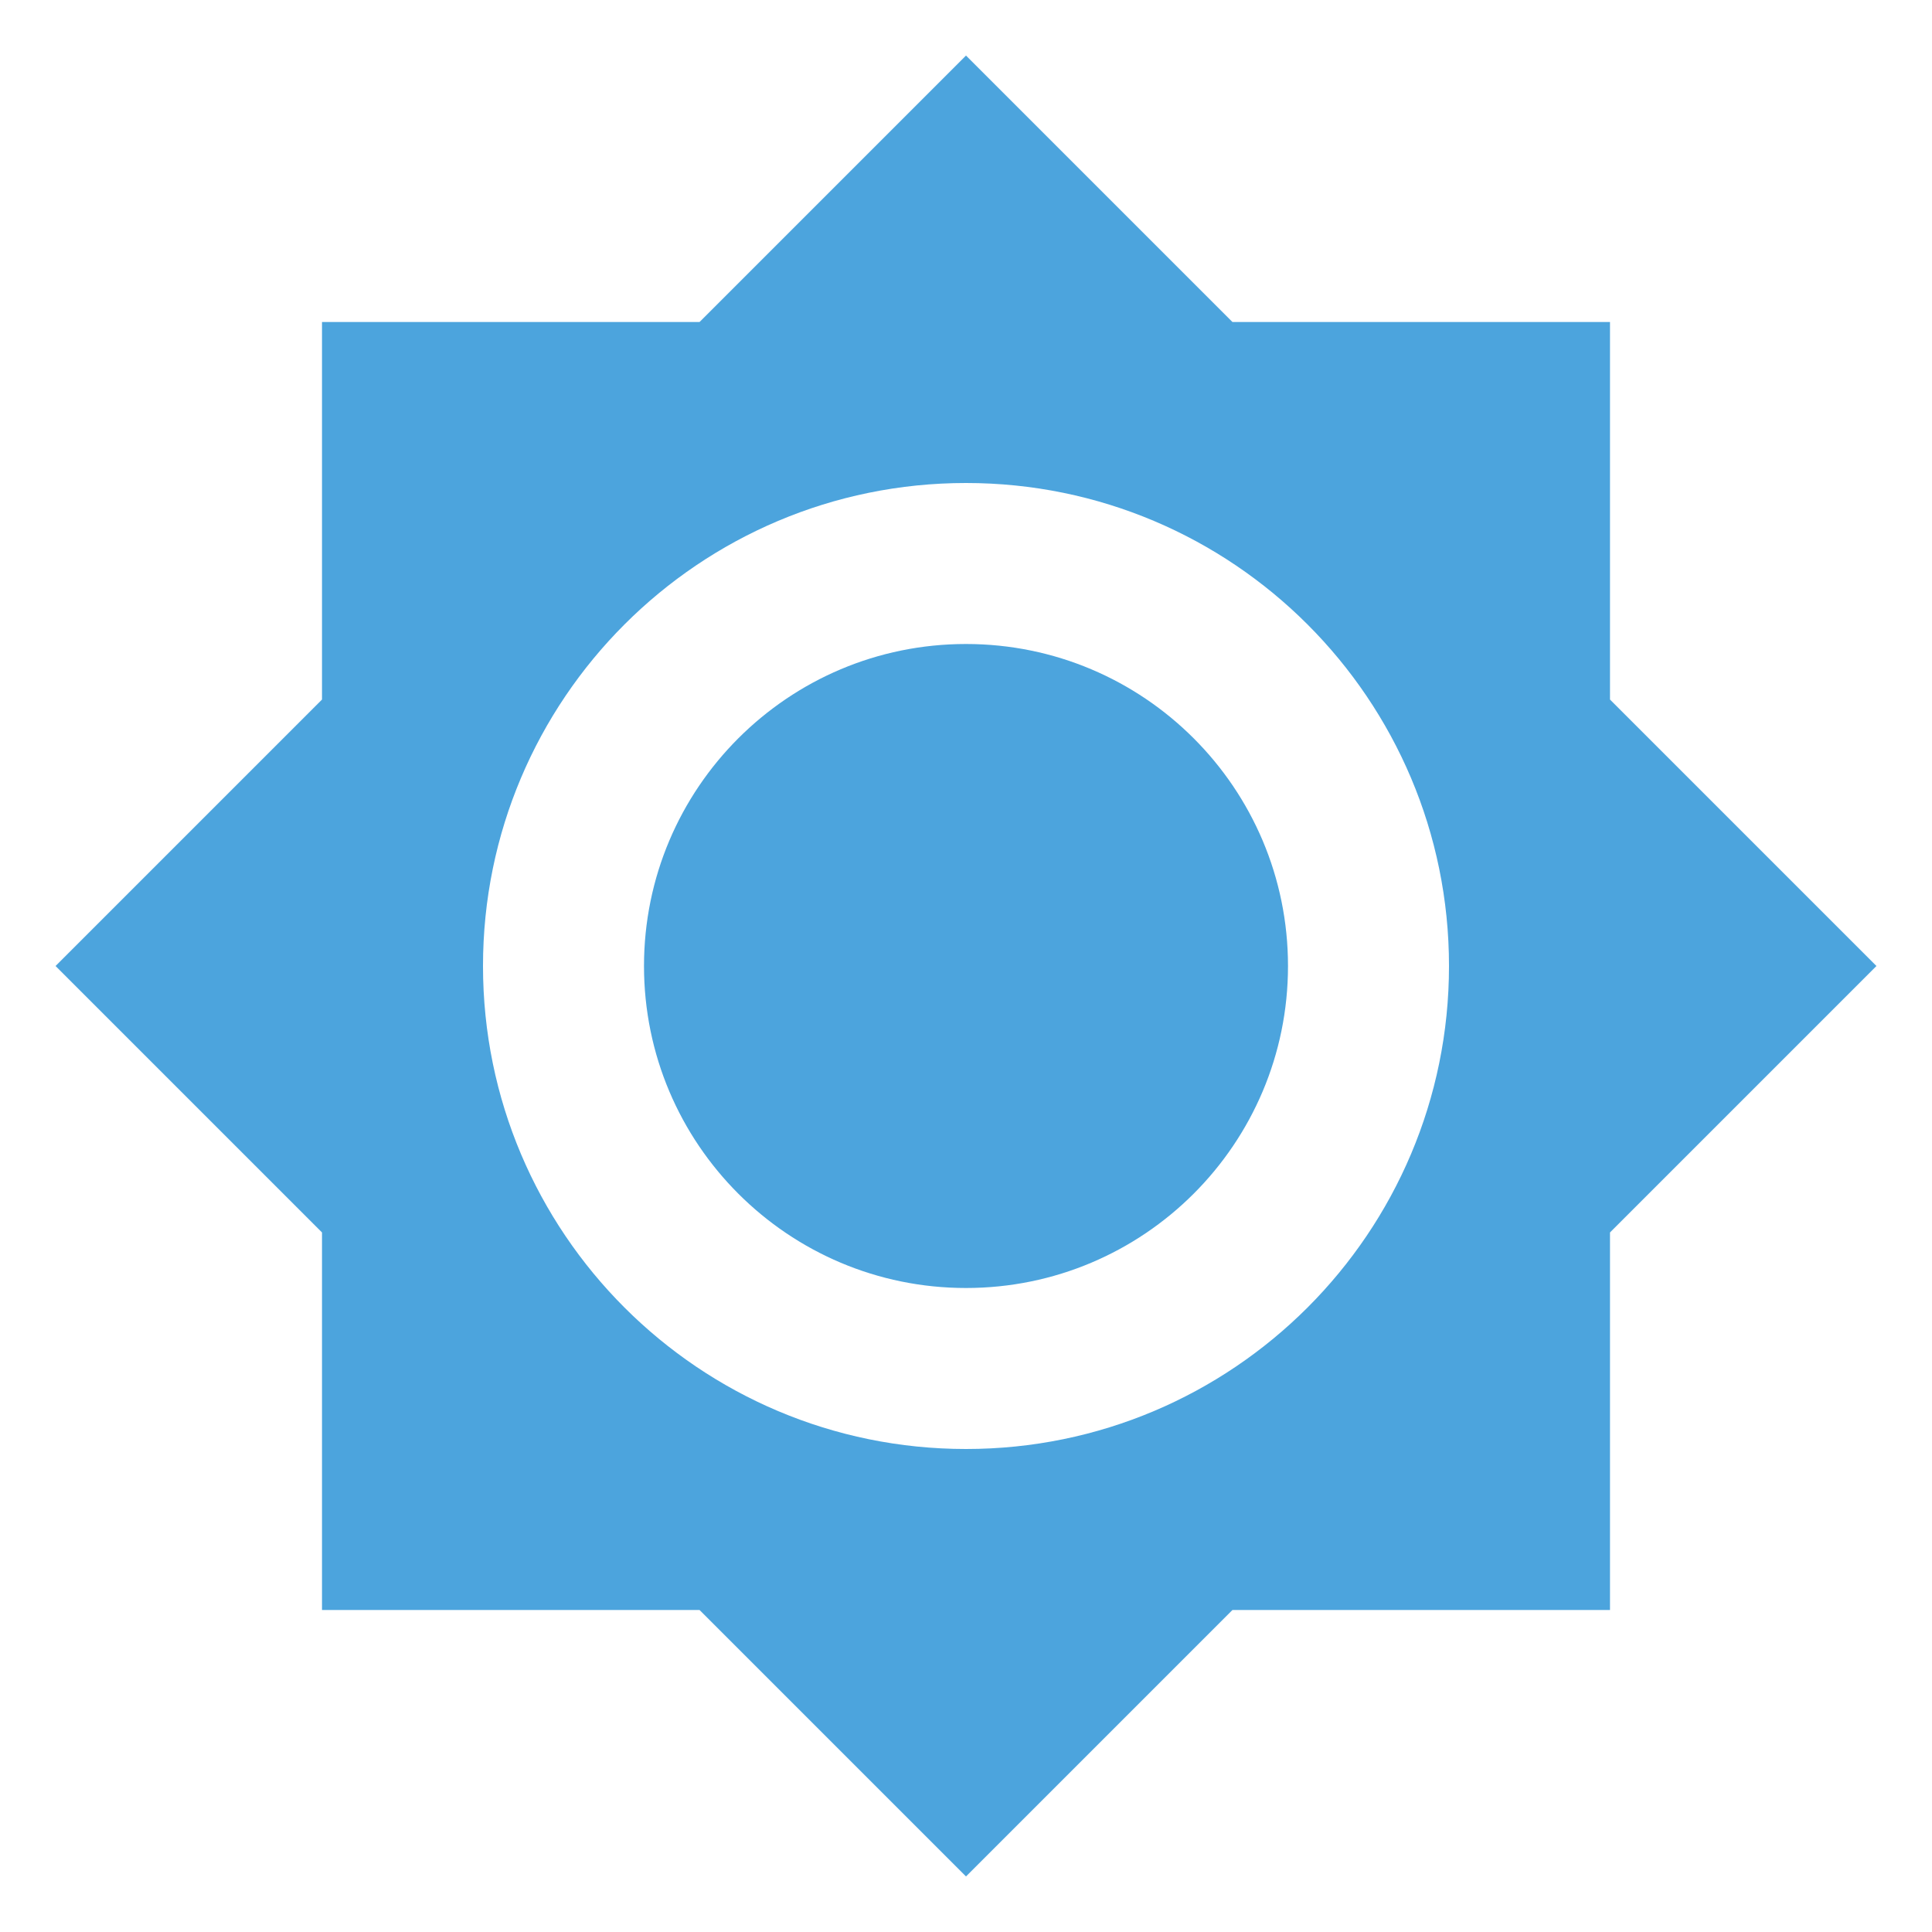
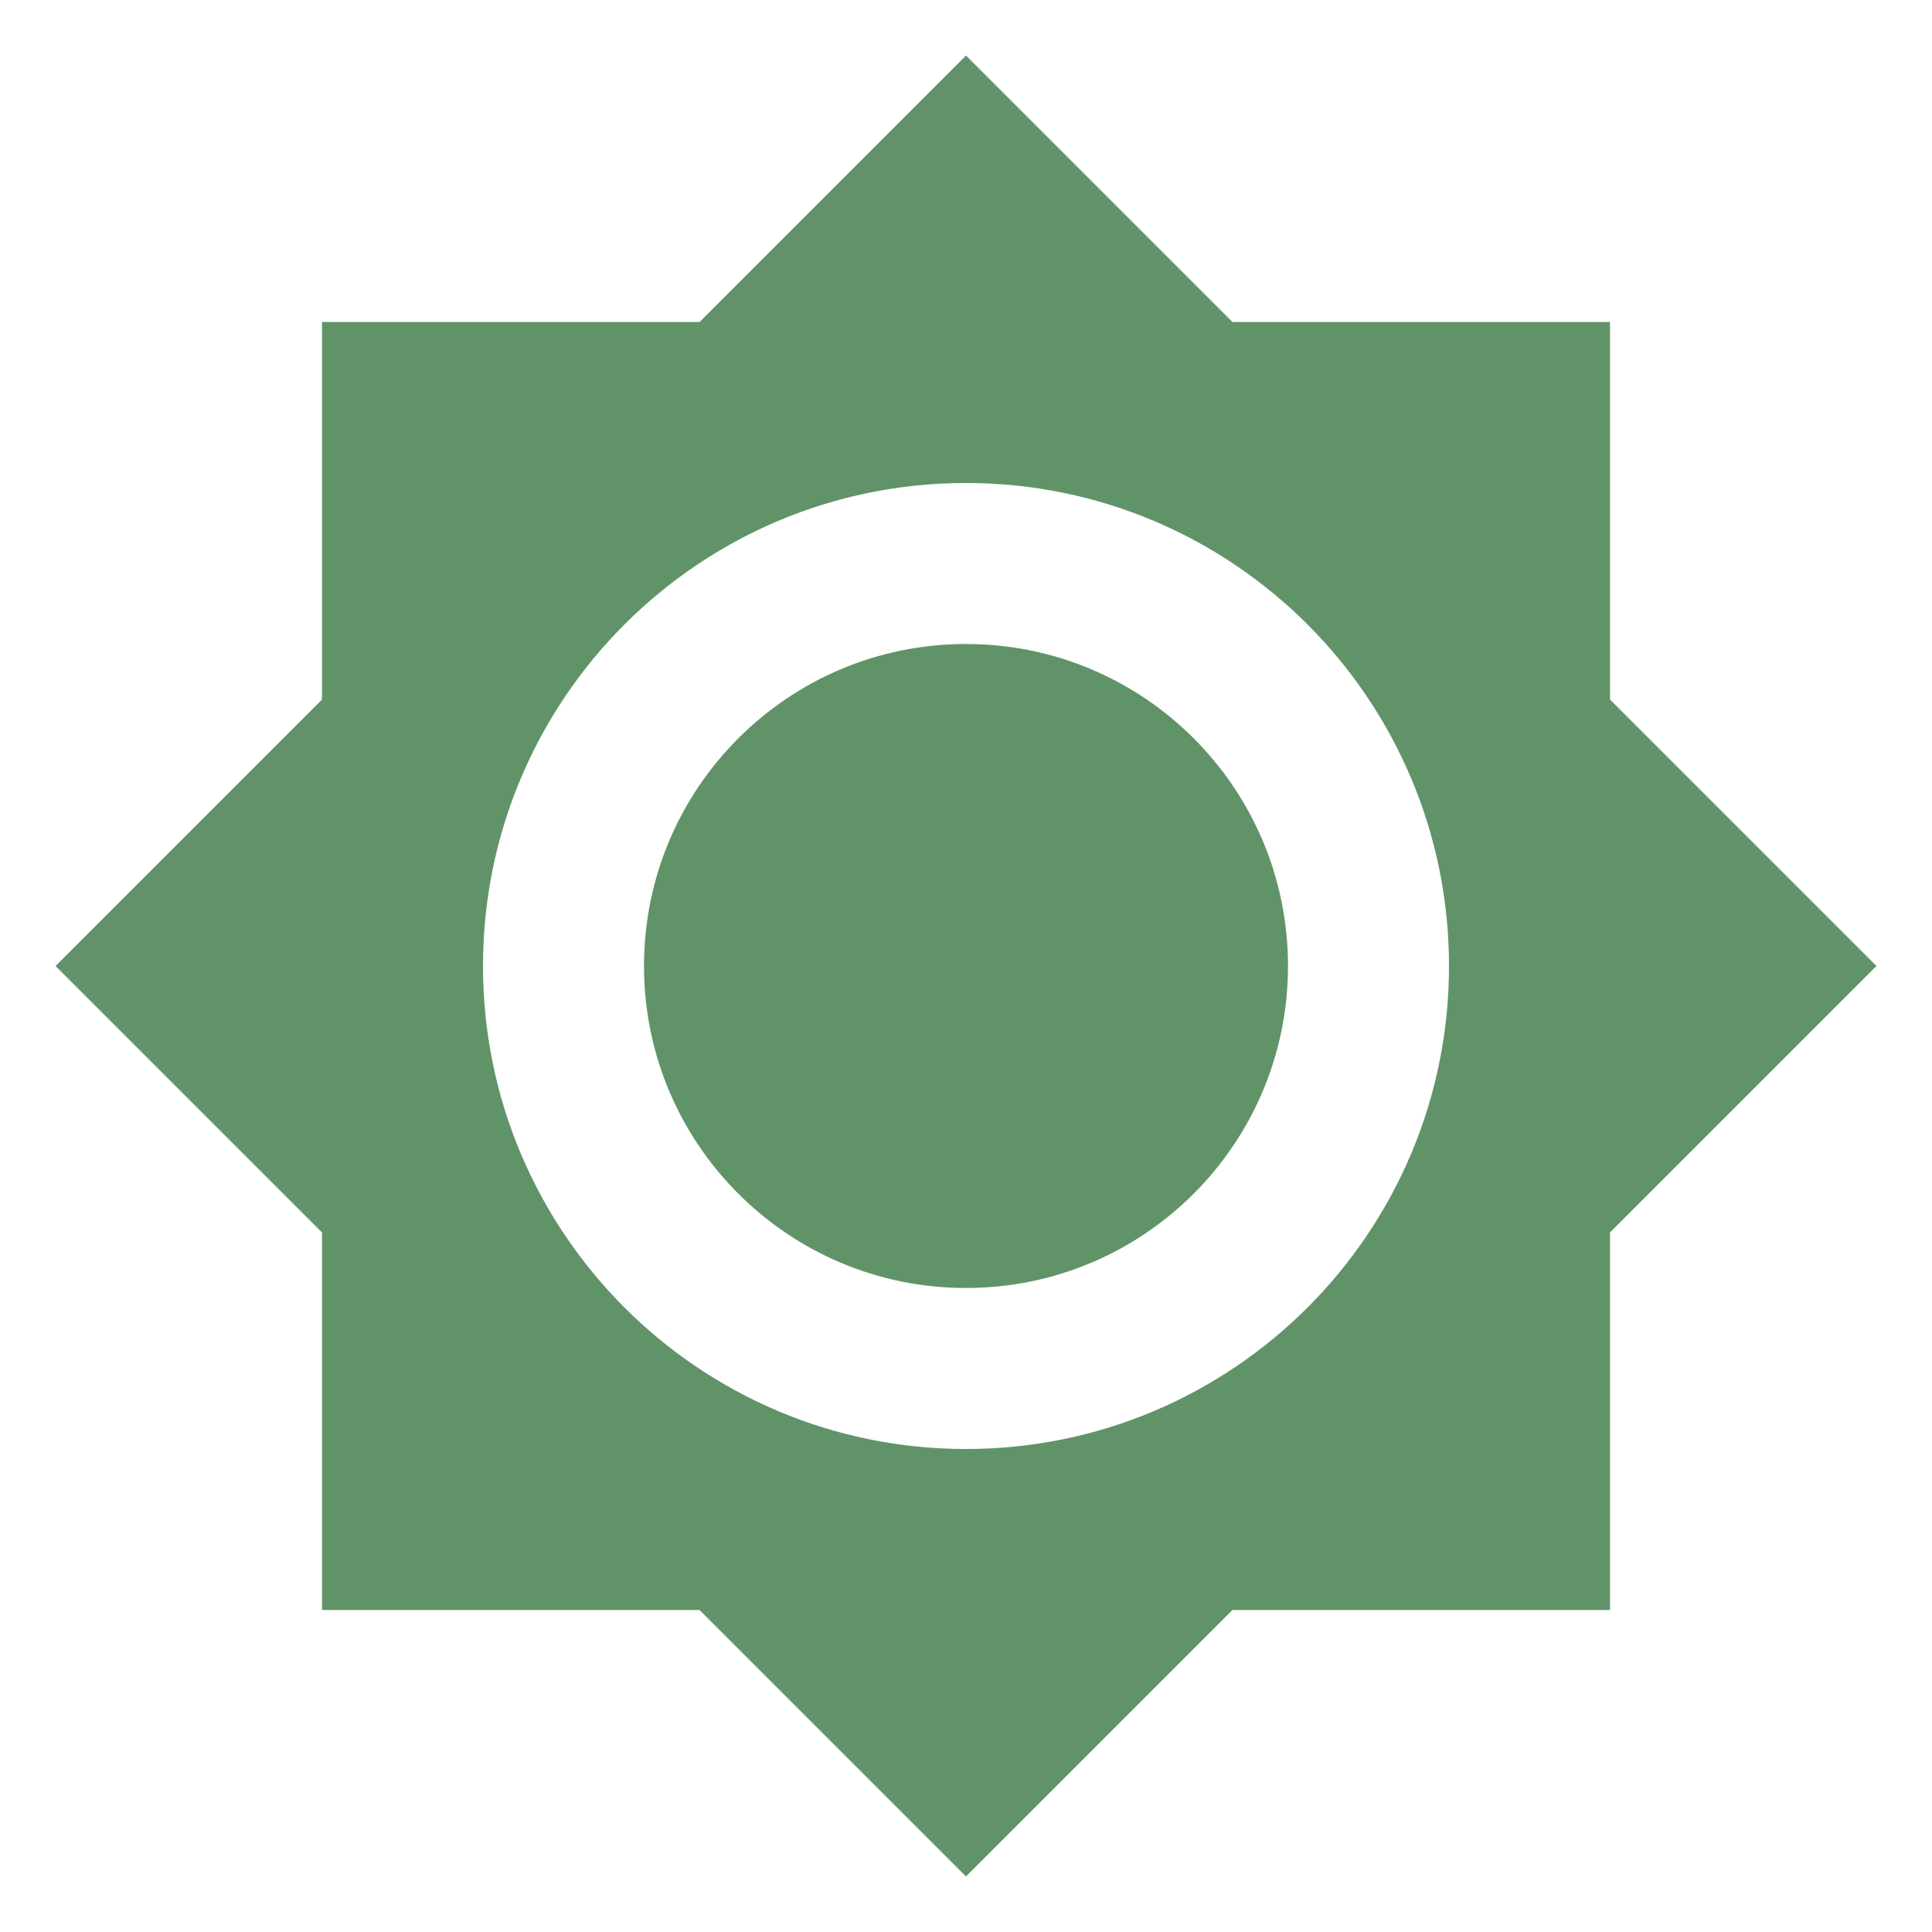
<svg xmlns="http://www.w3.org/2000/svg" viewBox="0 0 24 24">
-   <path d="M12,8A4,4 0 0,0 8,12A4,4 0 0,0 12,16A4,4 0 0,0 16,12A4,4 0 0,0 12,8M12,18A6,6 0 0,1 6,12A6,6 0 0,1 12,6A6,6 0 0,1 18,12A6,6 0 0,1 12,18M20,8.69V4H15.31L12,0.69L8.69,4H4V8.69L0.69,12L4,15.31V20H8.69L12,23.31L15.31,20H20V15.31L23.31,12L20,8.69Z" fill="#4CA4DD" />
+   <path d="M12,8A4,4 0 0,0 8,12A4,4 0 0,0 12,16A4,4 0 0,0 16,12A4,4 0 0,0 12,8M12,18A6,6 0 0,1 6,12A6,6 0 0,1 12,6A6,6 0 0,1 18,12A6,6 0 0,1 12,18M20,8.69V4H15.31L12,0.69L8.69,4H4V8.69L0.69,12L4,15.31V20H8.69L12,23.31L15.31,20H20V15.31L23.31,12L20,8.69Z" fill="#619369" />
</svg>
